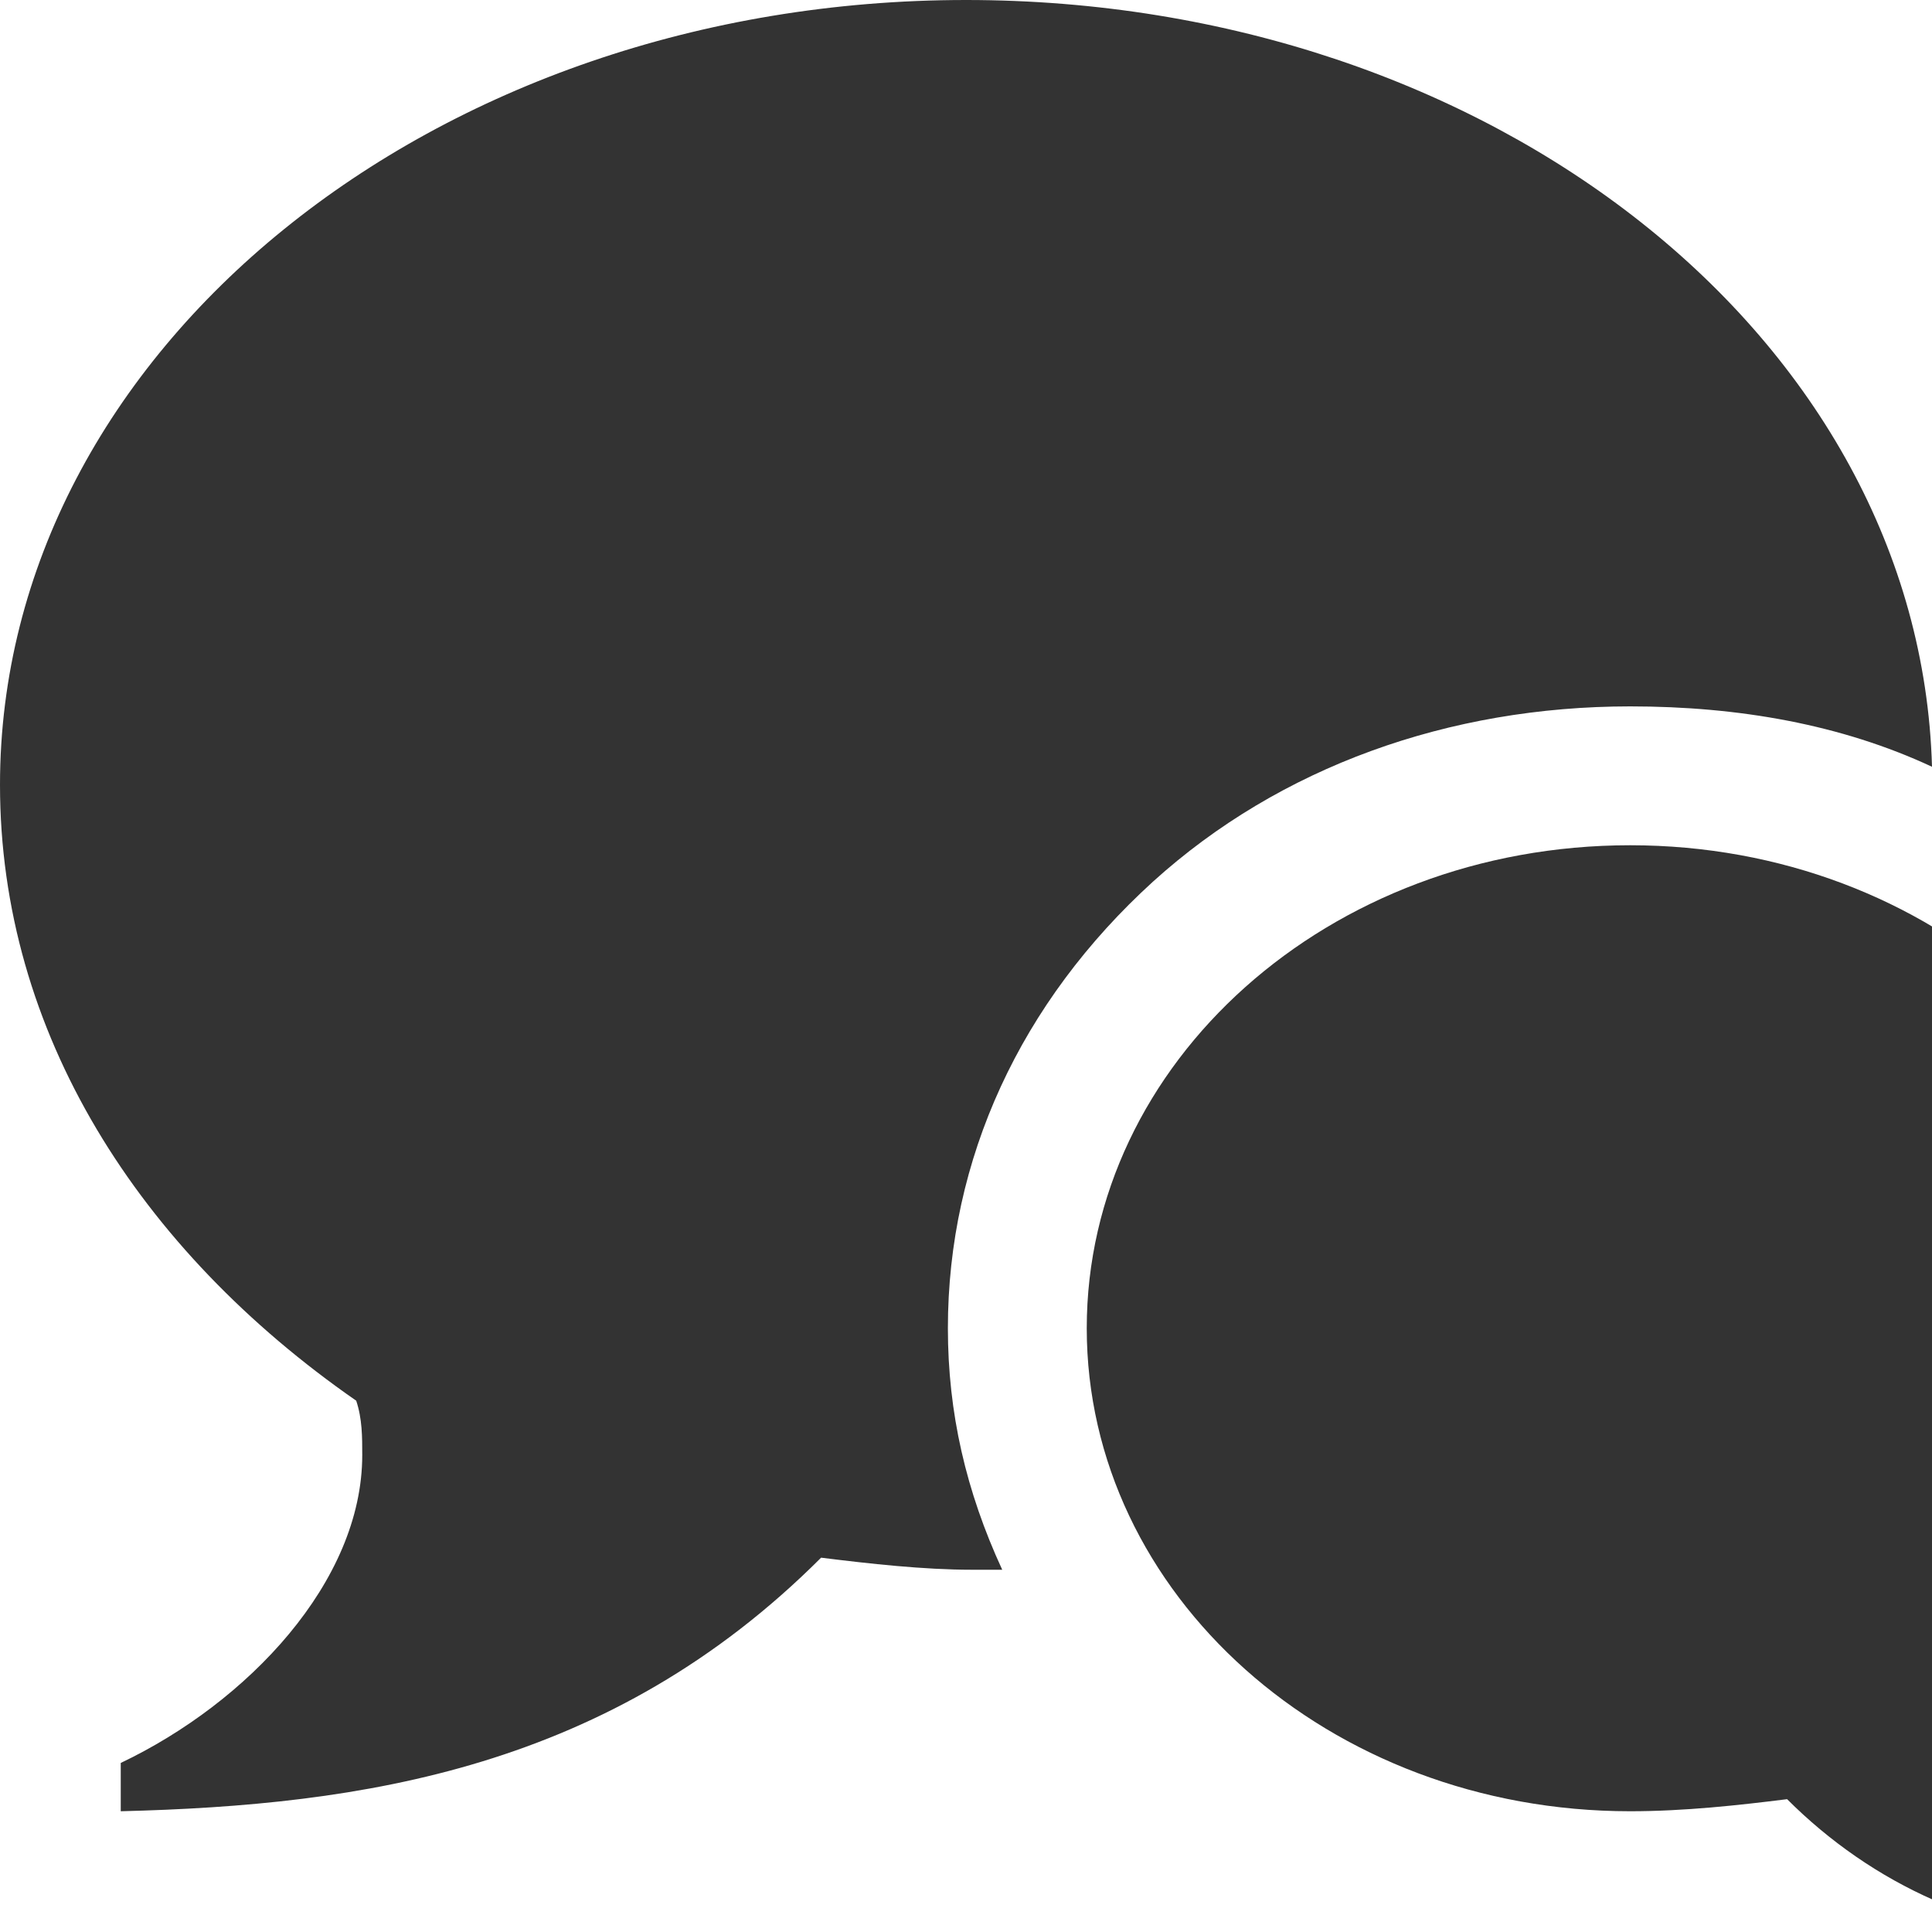
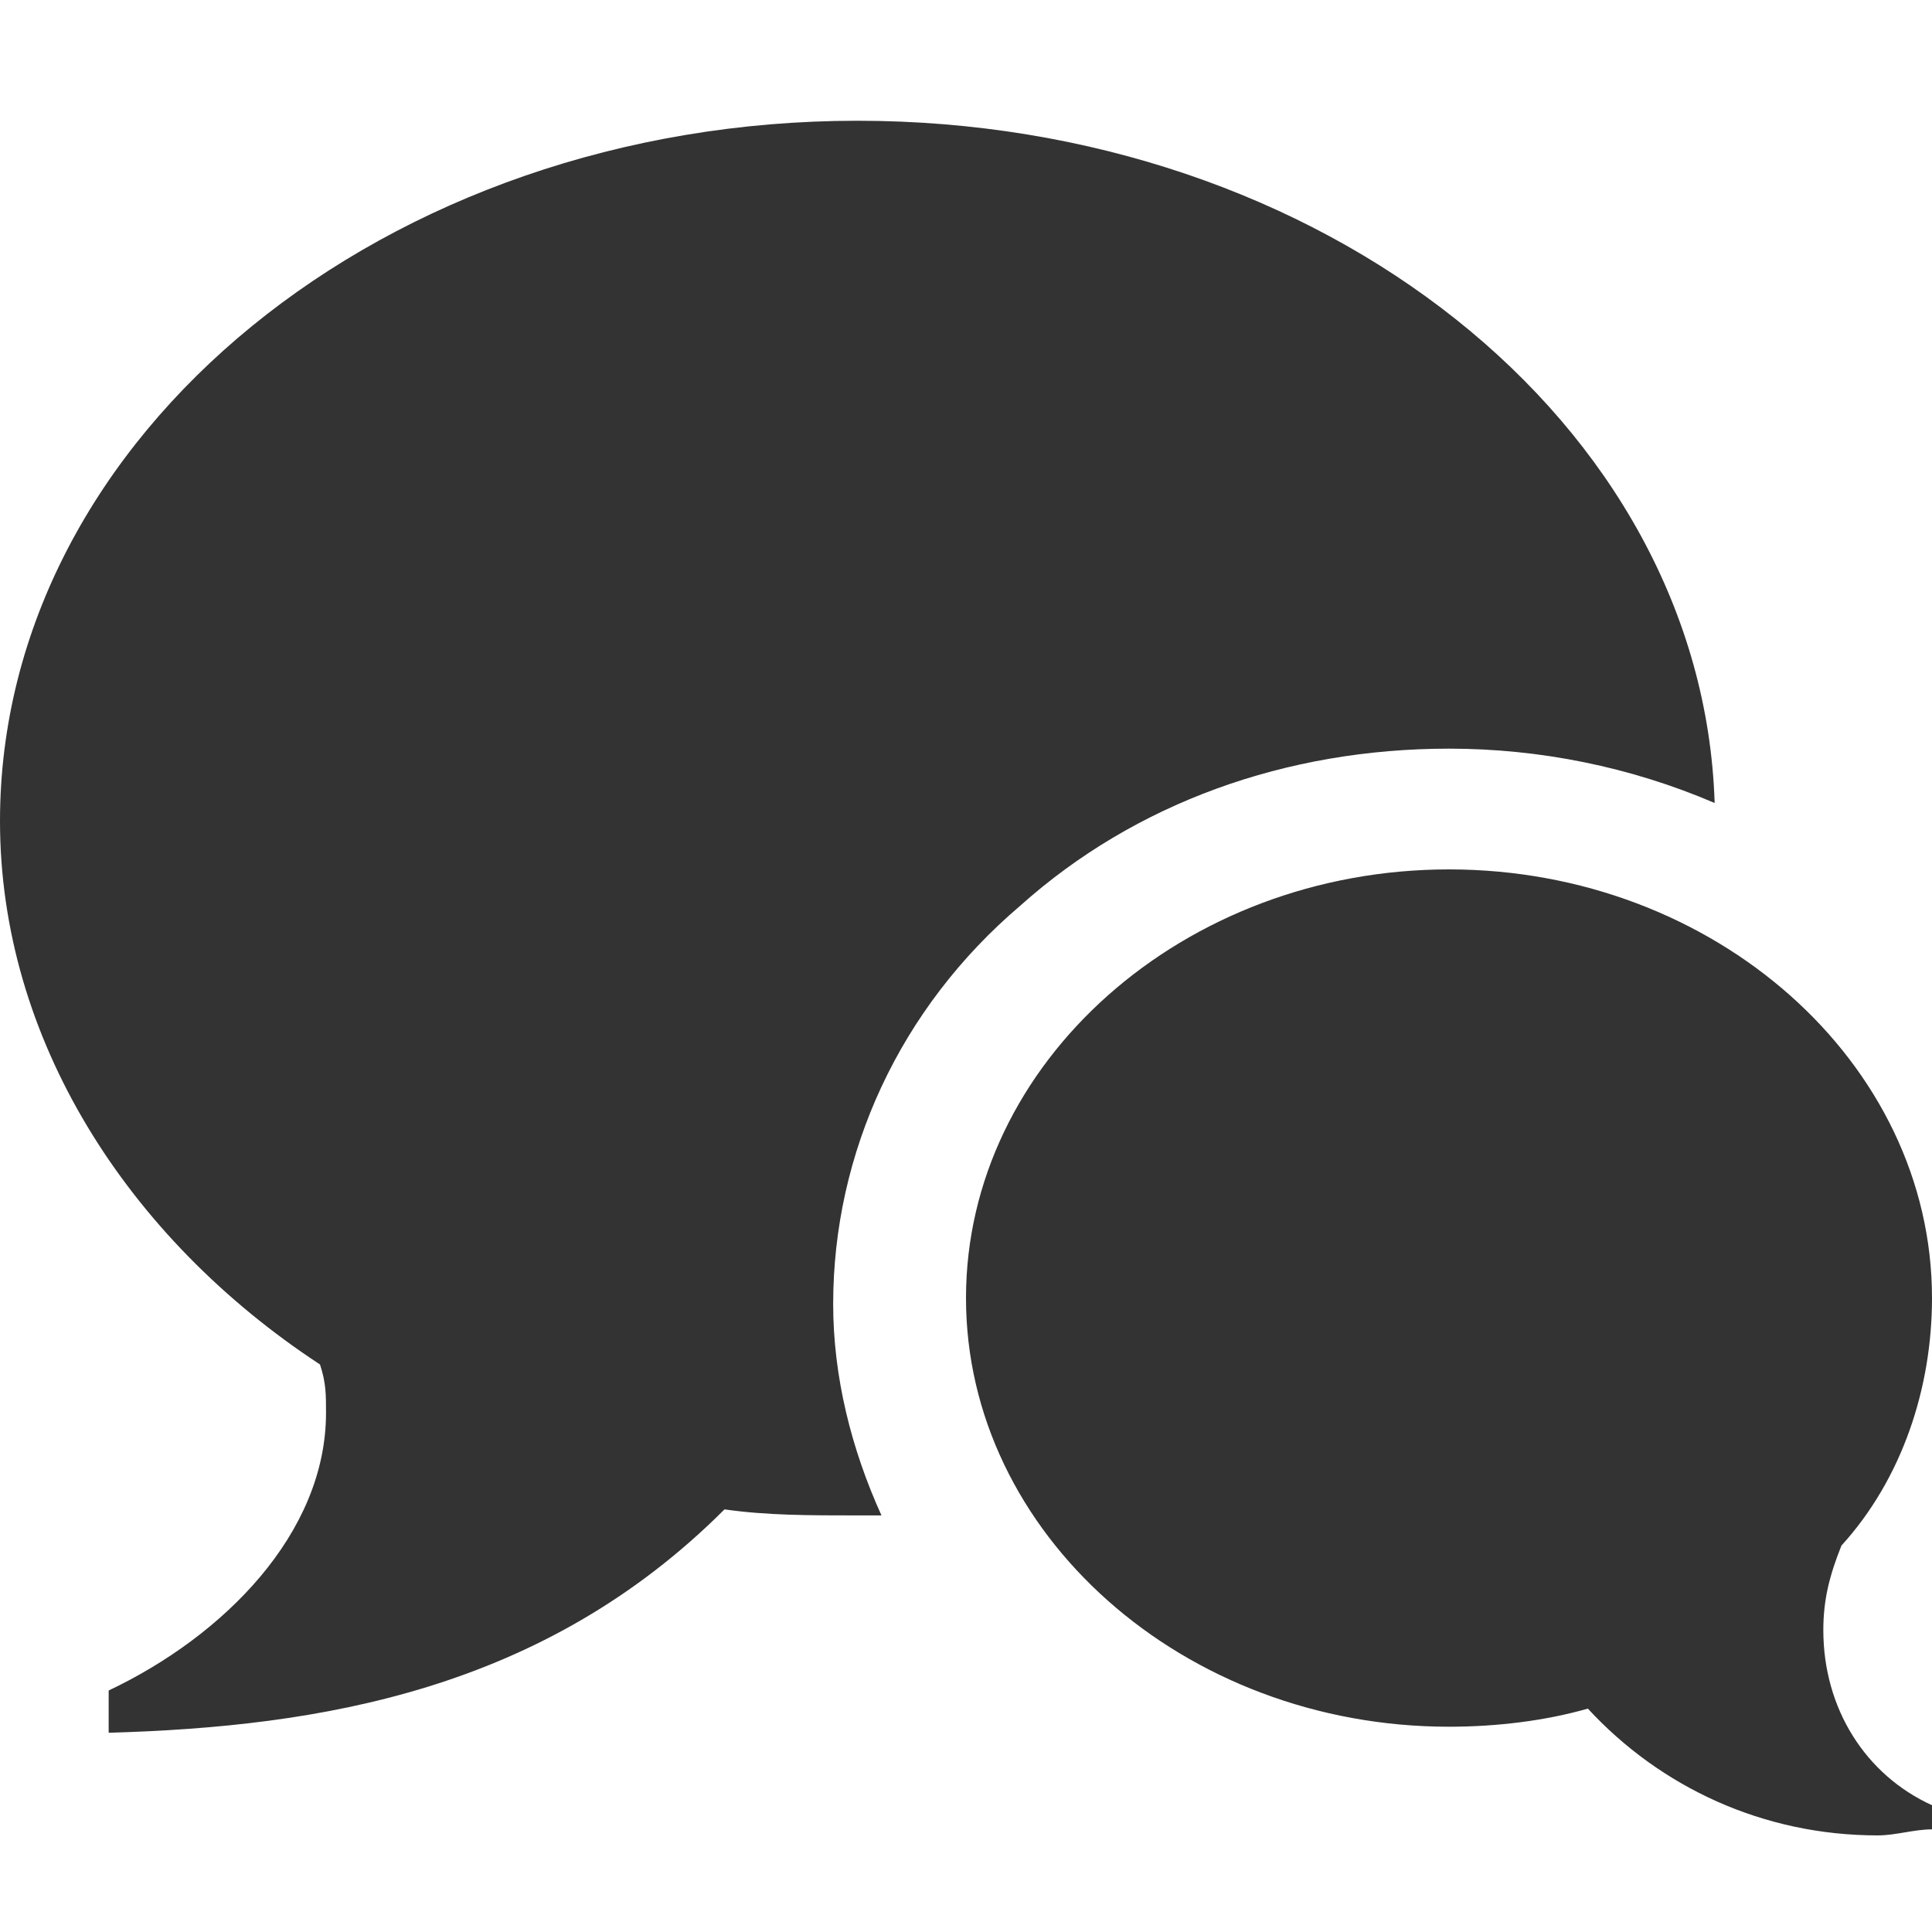
<svg xmlns="http://www.w3.org/2000/svg" version="1.1" width="32" height="32" viewBox="0 0 32 32">
-   <path fill="#333" class="icons-background" d="M34 28.2c0 1.4 0.8 2.7 2 3.3v0.5c-0.3 0-0.7 0.1-1 0.1-2.1 0-4-0.9-5.4-2.3-0.8 0.1-1.7 0.2-2.6 0.2-5 0-9-3.6-9-8s4-8 9-8 9 3.6 9 8c0 1.7-0.6 3.3-1.7 4.6-0.2 0.5-0.3 1-0.3 1.6zM16 0c8.7 0 15.8 5.6 16 12.7-1.5-0.7-3.2-1-5-1-3 0-5.8 1-7.9 2.9-2.2 2-3.4 4.6-3.4 7.4 0 1.4 0.3 2.7 0.9 4-0.2 0-0.3 0-0.5 0-0.8 0-1.7-0.1-2.5-0.2-3.5 3.5-7.6 4.1-11.6 4.2v-0.8c2.1-1 4-3 4-5.1 0-0.3 0-0.6-0.1-0.9-3.6-2.5-5.9-6.1-5.9-10.2 0-7.2 7.2-13 16-13z" />
+   <path fill="#333" class="icons-background" d="M30.2,27c0,1.3,0.7,2.4,1.8,2.9v0.4c-0.3,0-0.6,0.1-0.9,0.1c-1.9,0-3.6-0.8-4.8-2.1 c-0.7,0.2-1.5,0.3-2.3,0.3c-4.4,0-8-3.2-8-7.1c0-3.9,3.6-7.1,8-7.1s8,3.2,8,7.1c0,1.5-0.5,3-1.5,4.1C30.3,26.1,30.2,26.5,30.2,27z M14.2,2c7.7,0,14,5,14.2,11.3c-1.4-0.6-2.9-0.9-4.4-0.9c-2.7,0-5.2,0.9-7.1,2.6c-2,1.7-3.1,4.1-3.1,6.6c0,1.2,0.3,2.4,0.8,3.5 c-0.1,0-0.3,0-0.4,0c-0.8,0-1.5,0-2.2-0.1C9,28,5.3,28.6,1.8,28.7v-0.7c1.9-0.9,3.6-2.6,3.6-4.6c0-0.3,0-0.5-0.1-0.8 c-3.2-2.1-5.3-5.4-5.3-9C0,7.2,6.4,2,14.2,2z" />
</svg>
